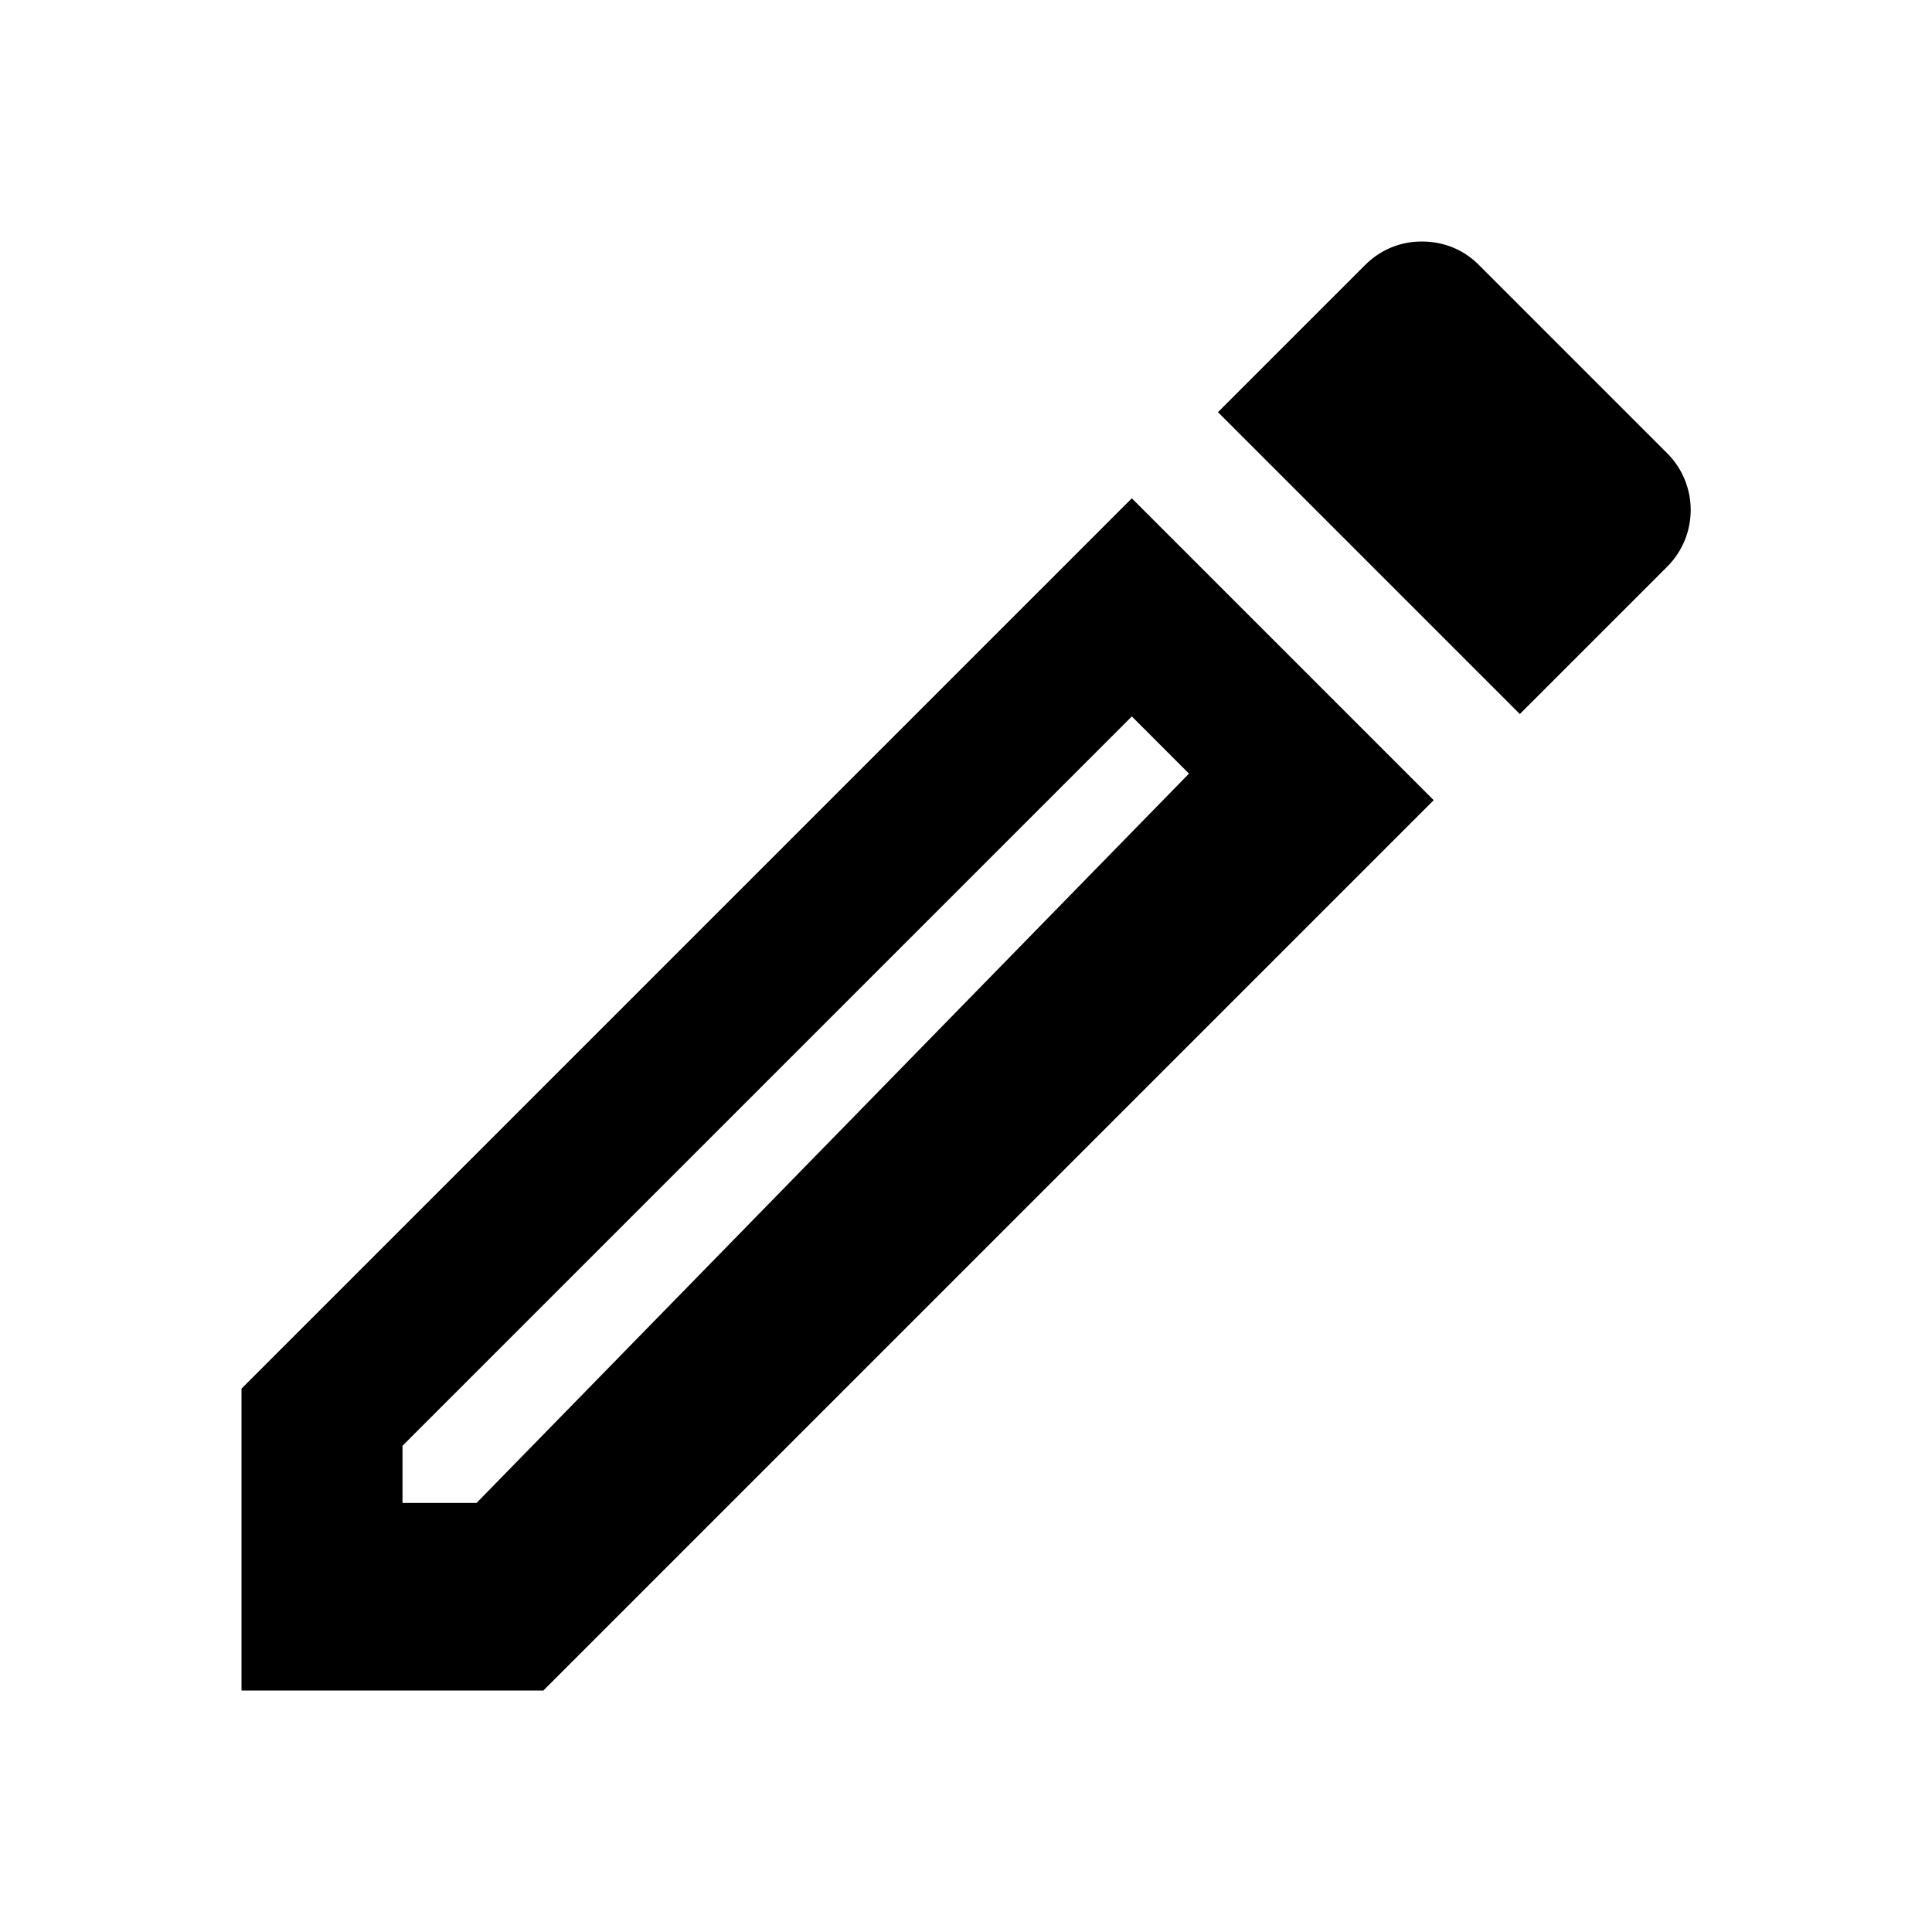
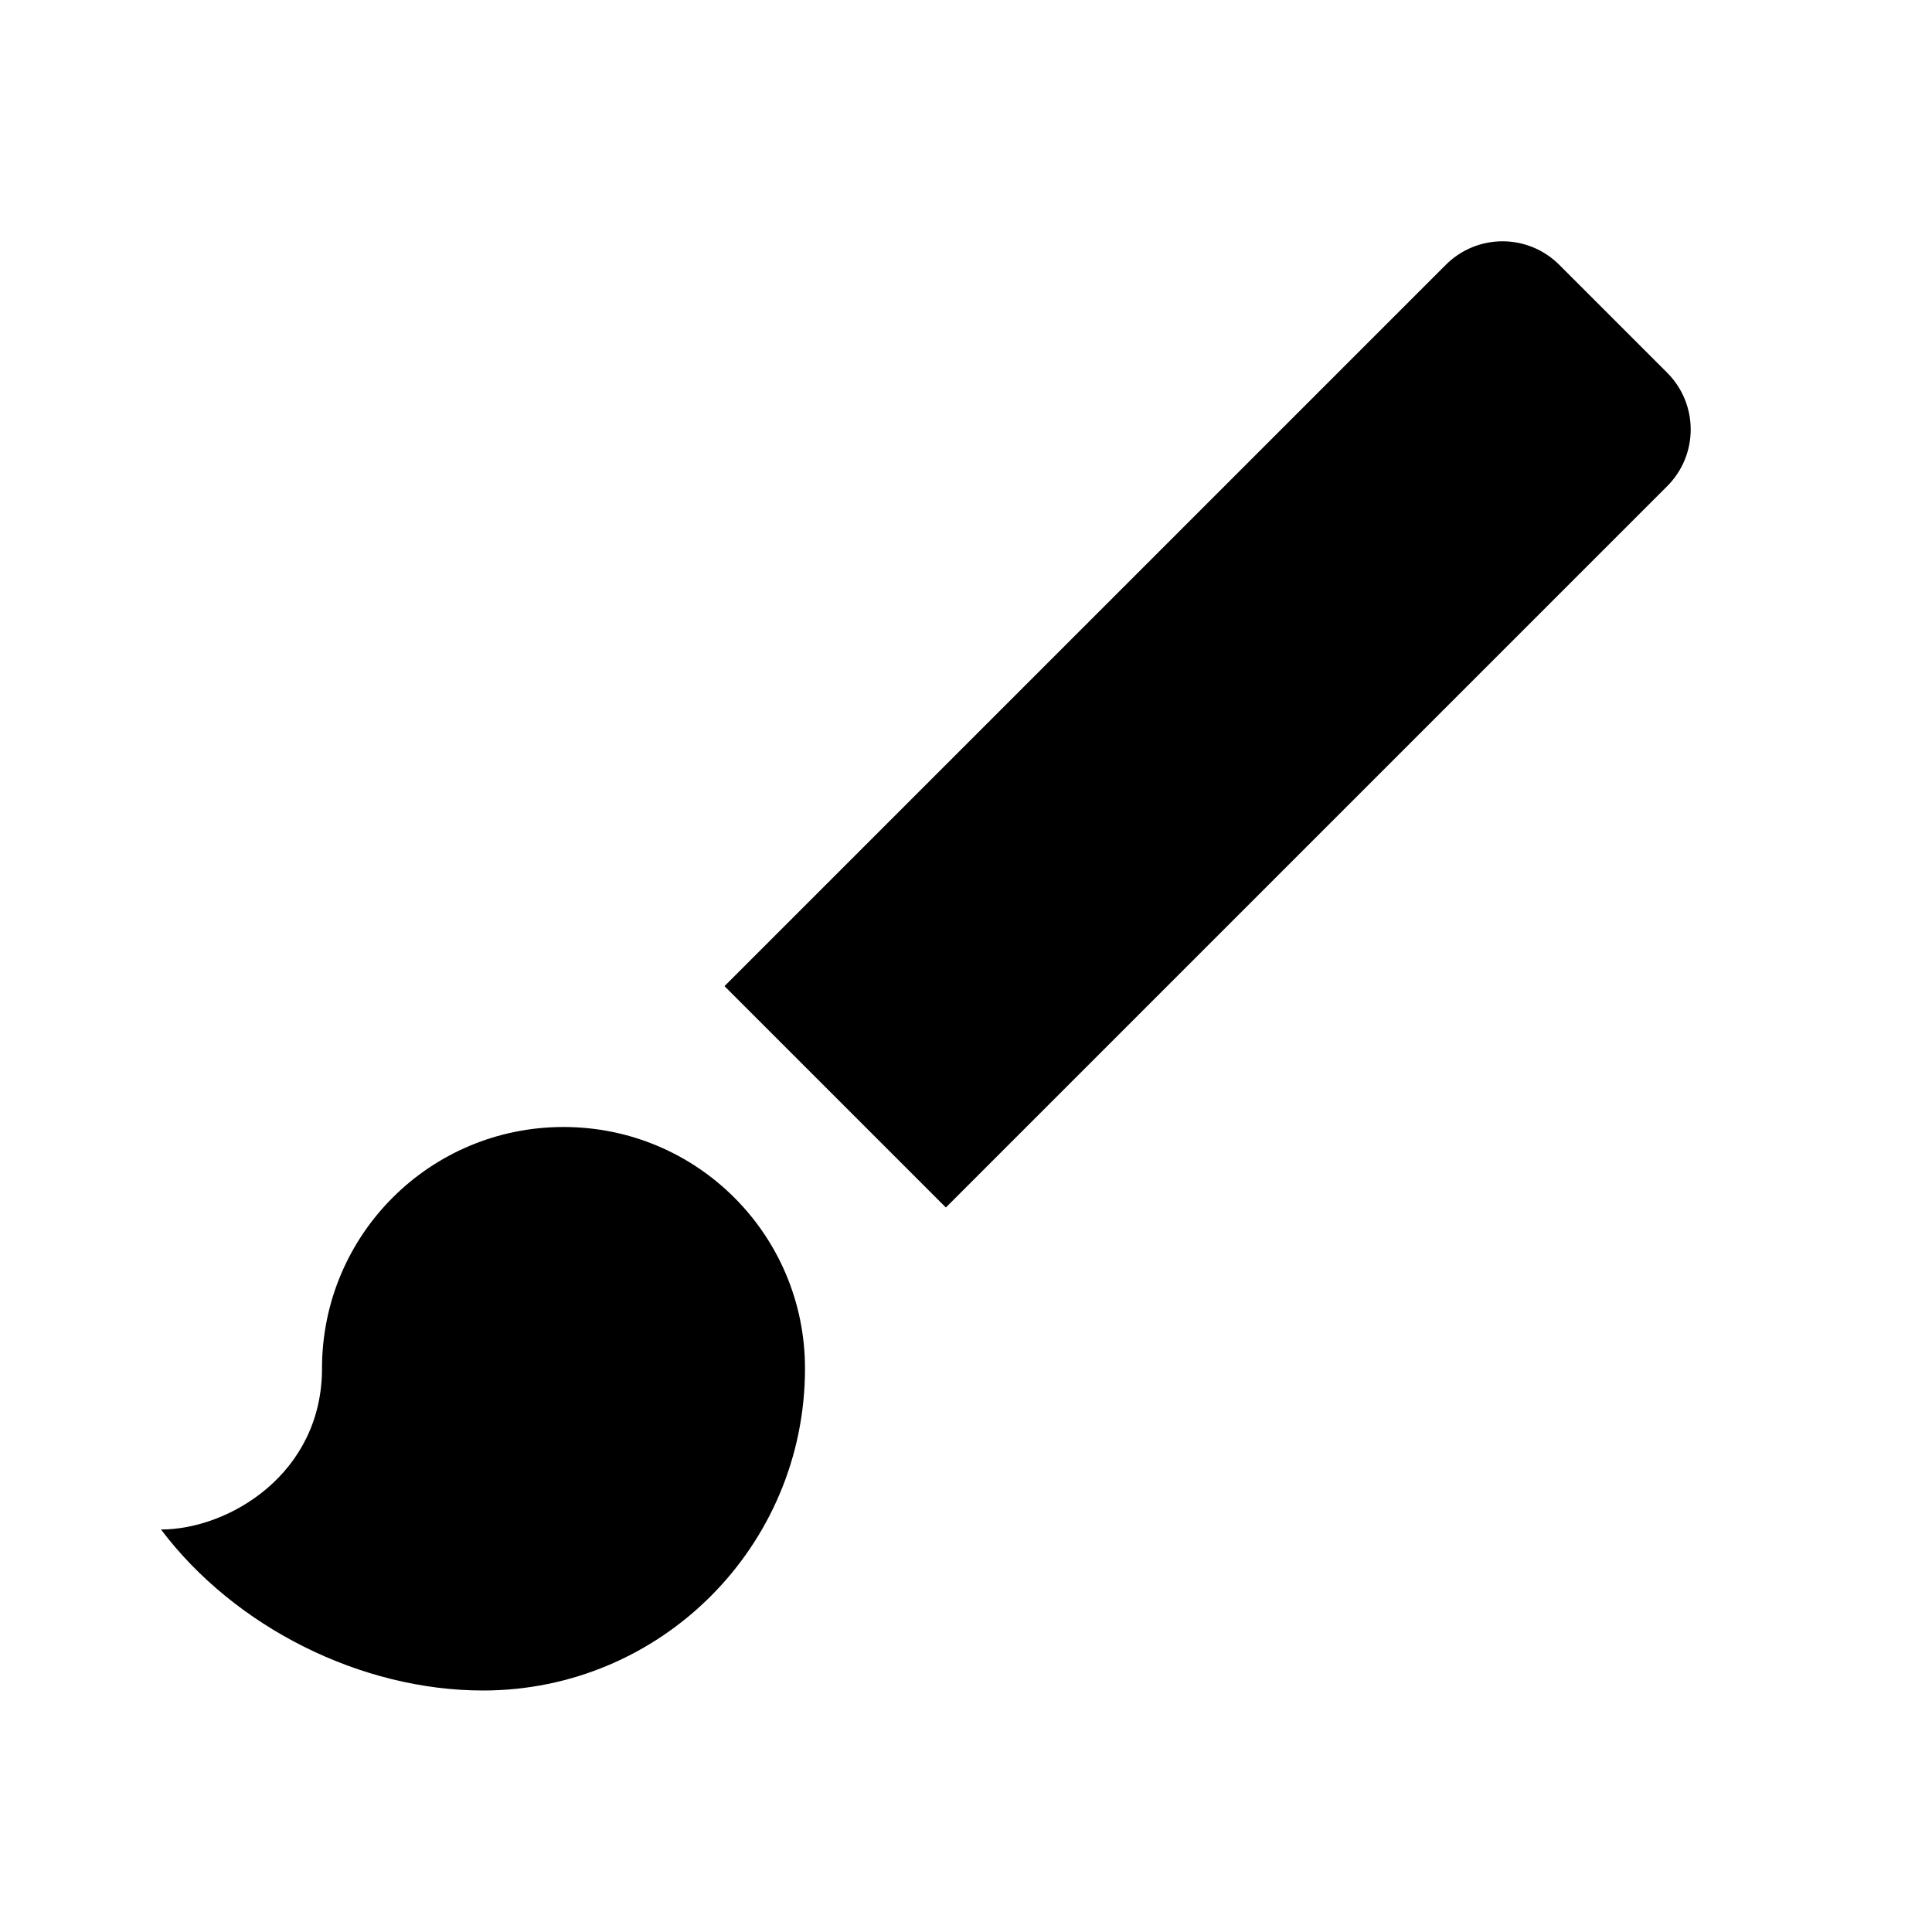
<svg xmlns="http://www.w3.org/2000/svg" width="24" height="24" viewBox="0 0 24 24">
-   <path d="M3 17.25V21h3.75L17.81 9.94l-3.75-3.75L3 17.25zm2.92 1.42H5v-.71l9.06-9.06.71.71-8.85 9.06zM20.71 5.63l-2.34-2.34c-.2-.2-.45-.29-.71-.29s-.51.1-.7.29l-1.83 1.83 3.75 3.75 1.83-1.83c.39-.39.39-1.02 0-1.41z" fill="currentColor" />
+   <path d="M7,14c-1.66,0 -3,1.34 -3,3 0,1.31 -1.16,2 -2,2 0.92,1.22 2.49,2 4,2 2.21,0 4,-1.79 4,-4 0,-1.66 -1.34,-3 -3,-3zM20.71,4.63l-1.34,-1.34c-0.39,-0.39 -1.02,-0.39 -1.41,0L9,12.25 11.75,15l8.96,-8.96c0.39,-0.39 0.39,-1.02 0,-1.41z" fill="currentColor" />
</svg>
